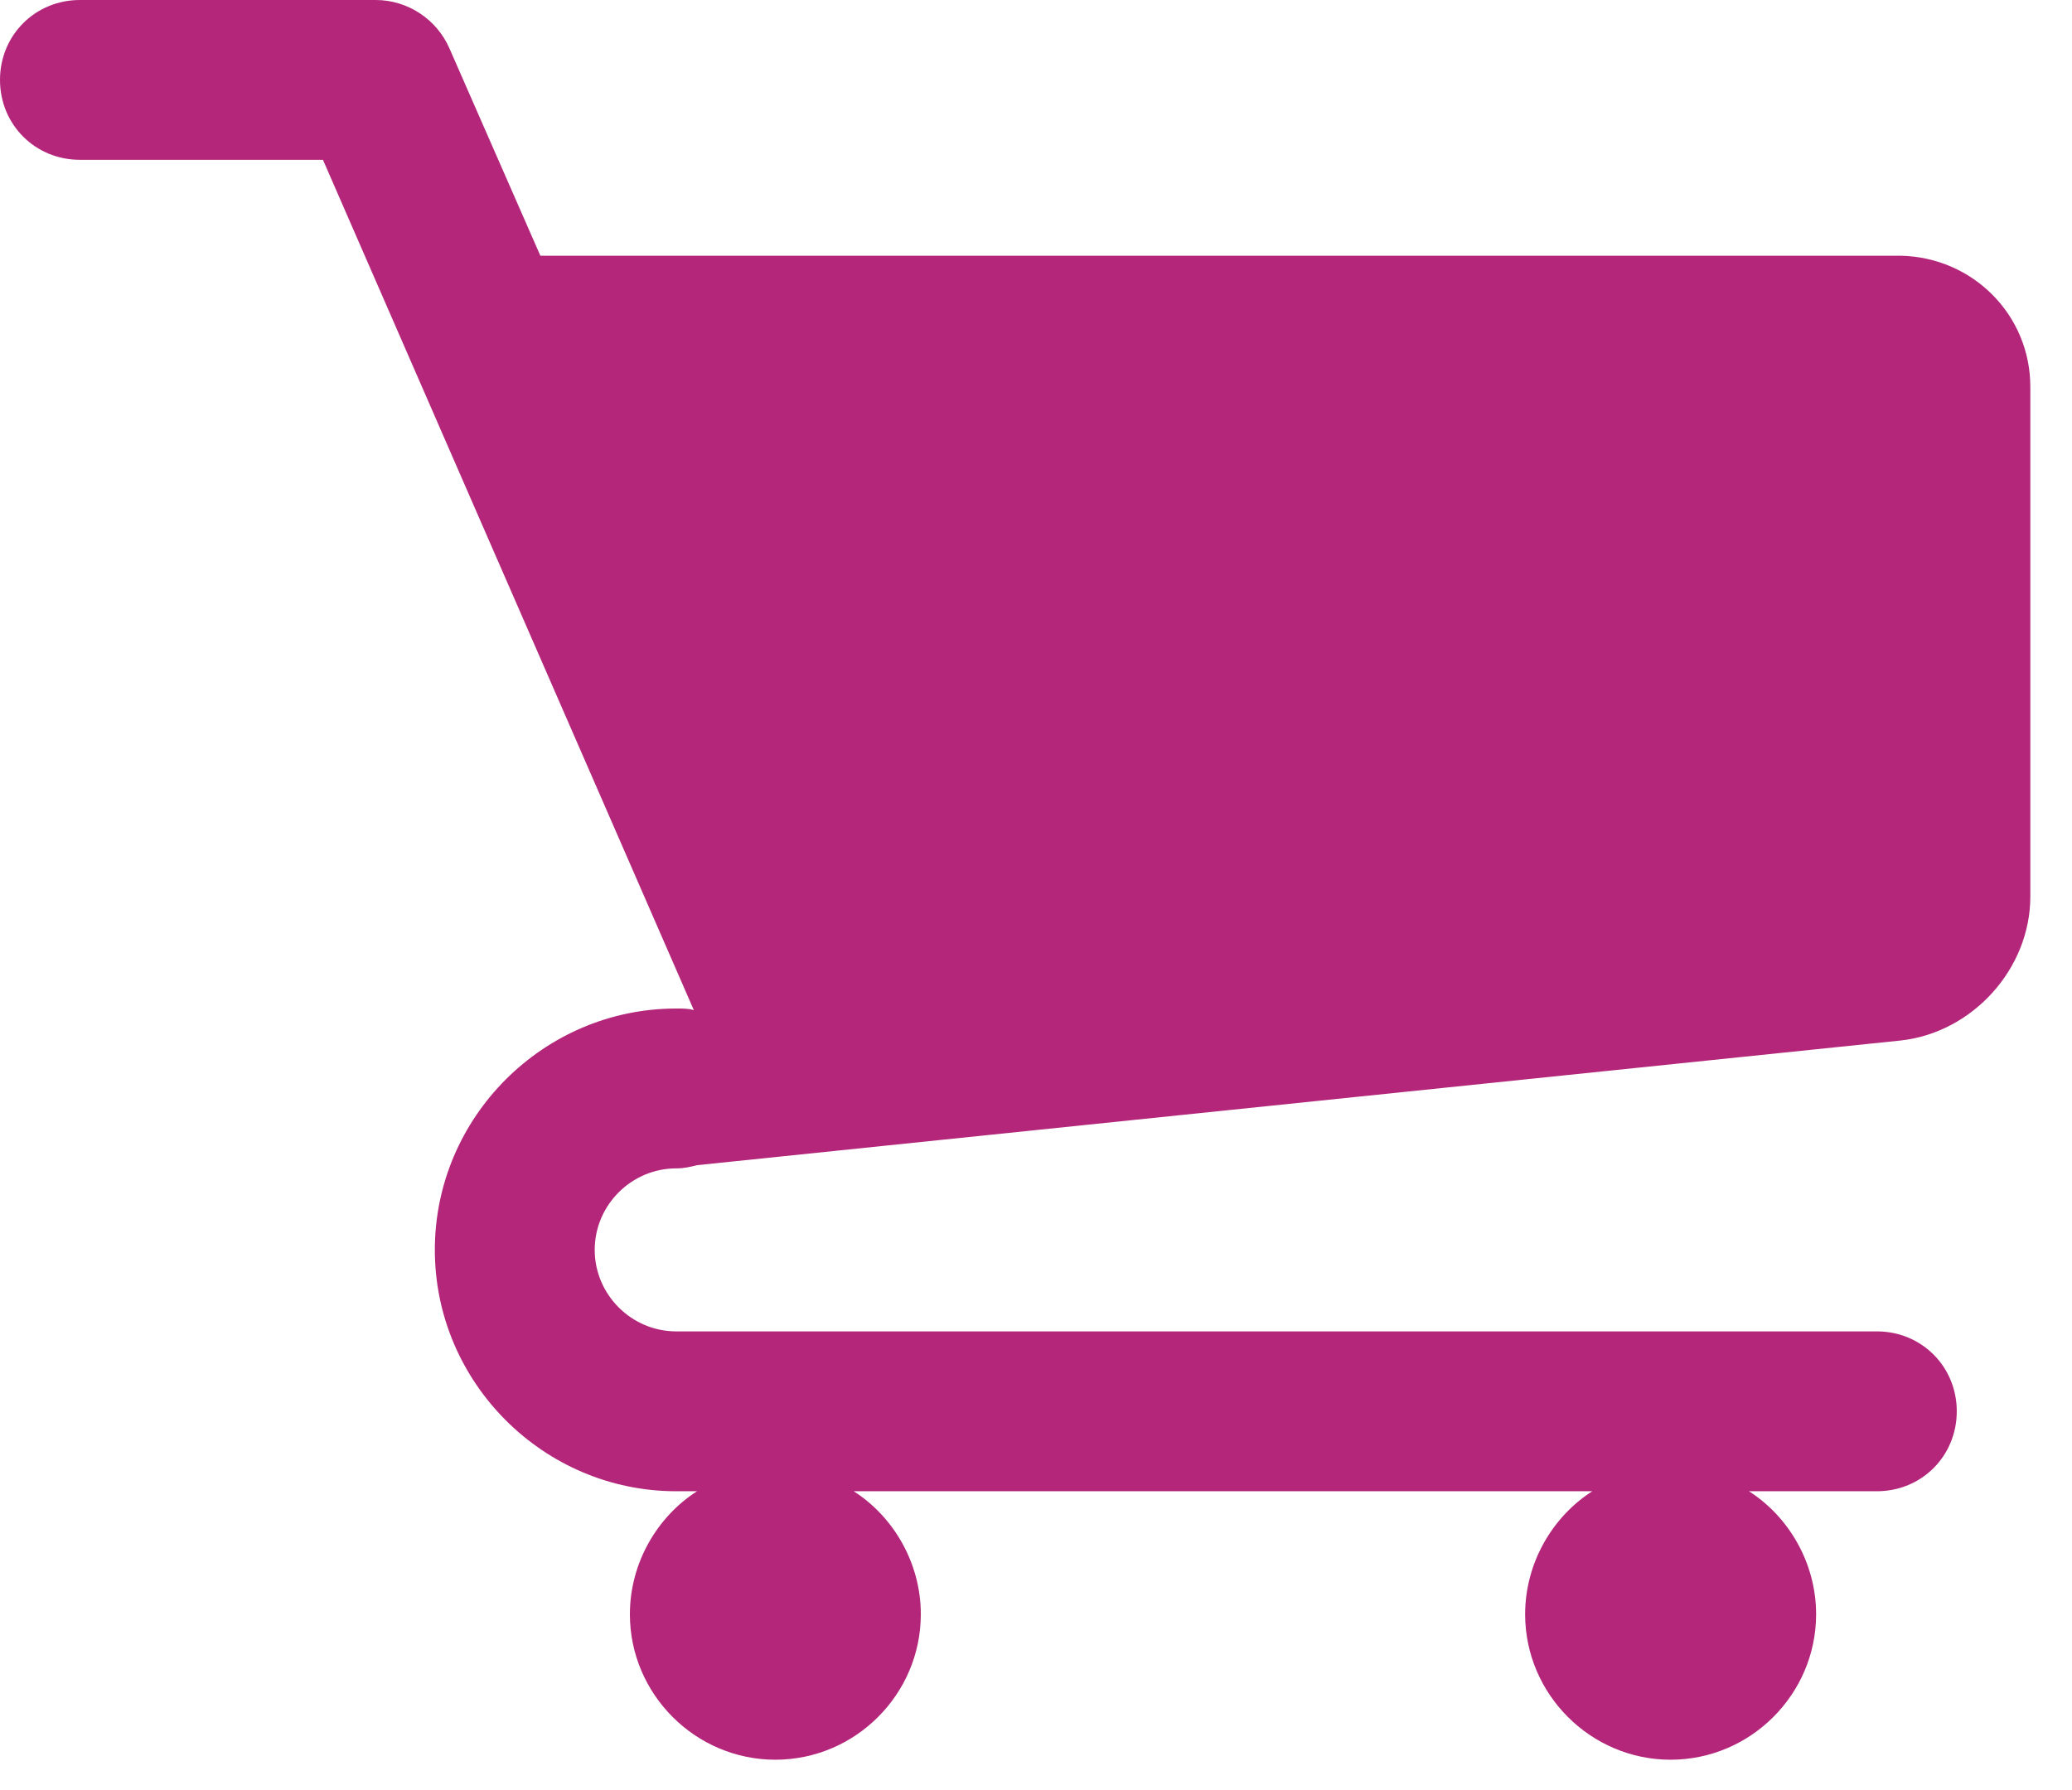
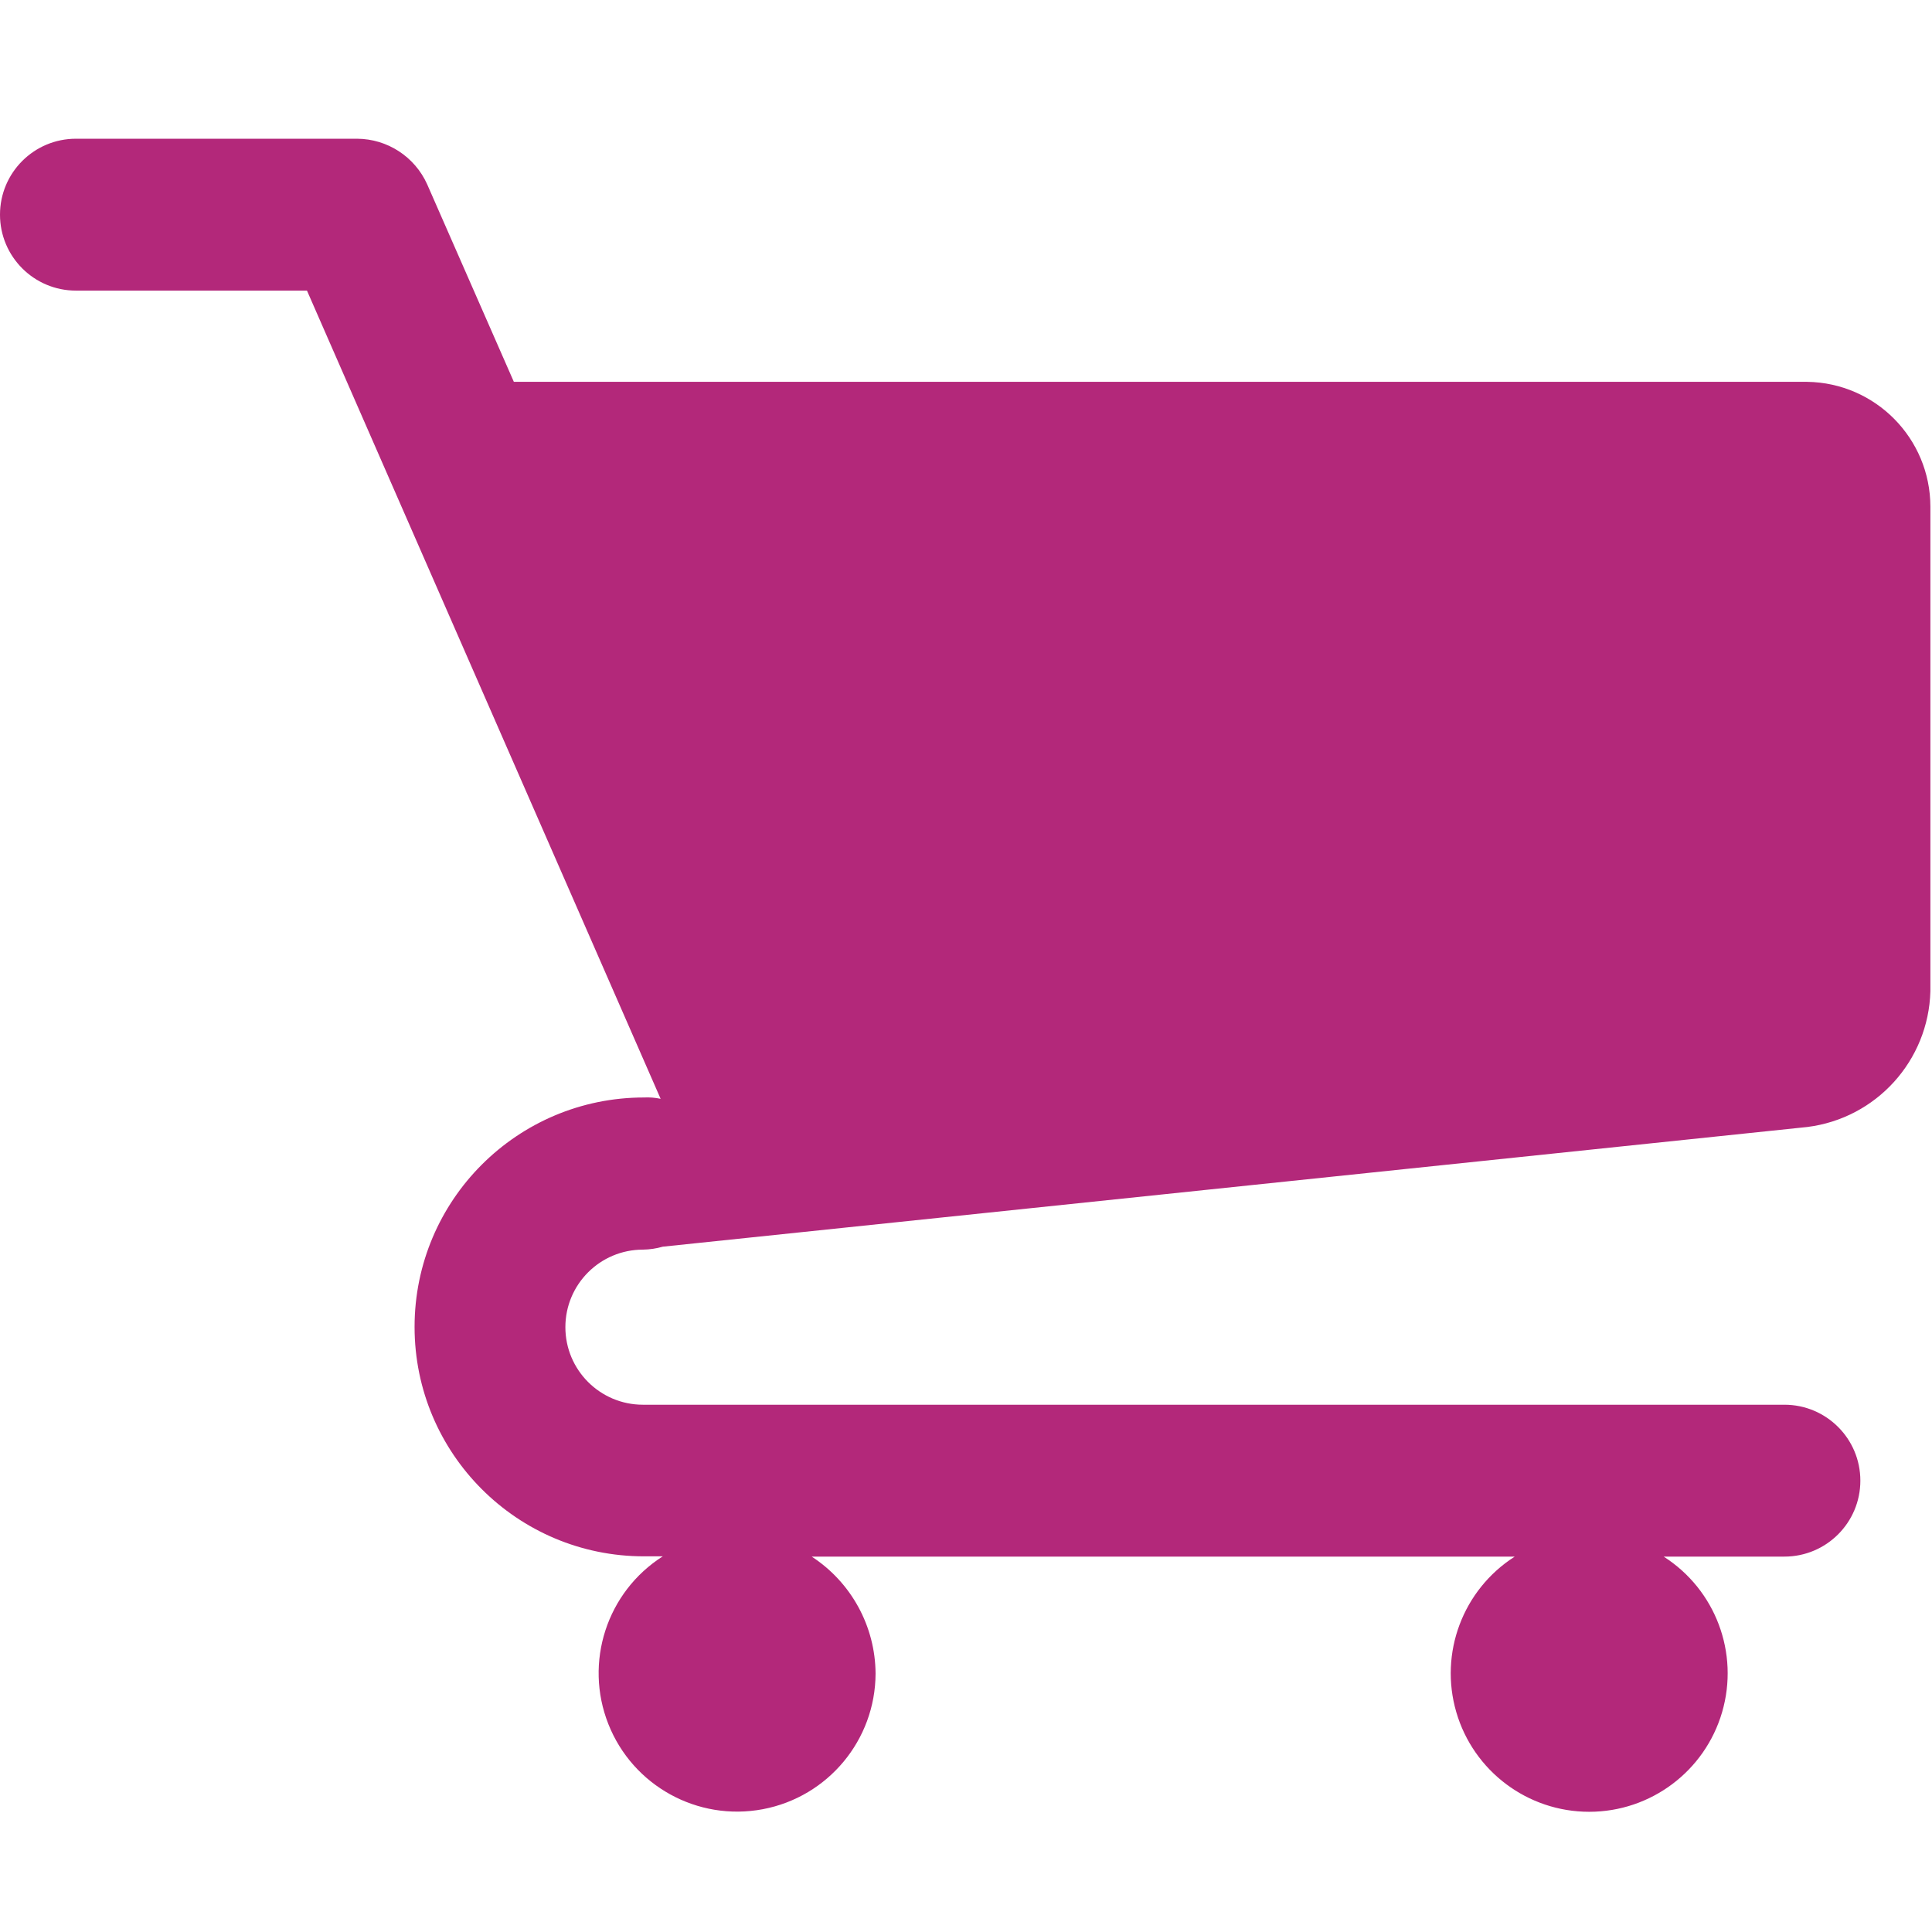
- <svg xmlns="http://www.w3.org/2000/svg" width="44" height="38" viewBox="0 0 44 38" fill="none">
-   <path d="M43.115 8.215V19.043C43.115 20.571 41.893 21.928 40.365 22.098L14.802 24.746C14.666 24.78 14.53 24.814 14.36 24.814C13.41 24.814 12.629 25.594 12.629 26.545C12.629 27.495 13.41 28.276 14.36 28.276H39.856C40.806 28.276 41.553 29.023 41.553 29.973C41.553 30.924 40.806 31.671 39.856 31.671H37.14C37.989 32.214 38.566 33.198 38.566 34.284C38.566 35.982 37.174 37.373 35.476 37.373C33.779 37.373 32.387 35.982 32.387 34.284C32.387 33.198 32.964 32.214 33.813 31.671H18.129C18.977 32.214 19.554 33.198 19.554 34.284C19.554 35.982 18.163 37.373 16.465 37.373C14.768 37.373 13.376 35.982 13.376 34.284C13.376 33.198 13.953 32.214 14.802 31.671H14.36C11.543 31.671 9.234 29.362 9.234 26.545C9.234 23.727 11.543 21.419 14.36 21.419C14.496 21.419 14.632 21.419 14.734 21.453L6.858 3.394H1.697C0.747 3.394 0 2.648 0 1.697C0 0.747 0.747 0 1.697 0H7.978C8.657 0 9.268 0.407 9.54 1.018L11.475 5.431H40.365C41.893 5.465 43.115 6.687 43.115 8.215Z" fill="#B4267A" />
+ <svg xmlns="http://www.w3.org/2000/svg" id="Layer_1" data-name="Layer 1" viewBox="0 0 72 72">
+   <defs>
+     <style>.cls-1{fill:#b3287a;}</style>
+   </defs>
+   <path class="cls-1" d="M71.94,18.88V36.94A5.24,5.24,0,0,1,67.35,42L24.7,46.46a2.81,2.81,0,0,1-.74.11,2.89,2.89,0,0,0,0,5.78H66.5a2.83,2.83,0,0,1,0,5.66H62a5.16,5.16,0,1,1-5.55,0H30.25a5.24,5.24,0,0,1,2.38,4.36A5.16,5.16,0,1,1,24.7,58H24a8.55,8.55,0,0,1,0-17.1,2.36,2.36,0,0,1,.62.05L11.44,10.83H2.83a2.83,2.83,0,0,1,0-5.66H13.31a2.88,2.88,0,0,1,2.61,1.7l3.23,7.36h48.2A4.66,4.66,0,0,1,71.94,18.88Z" />
</svg>
